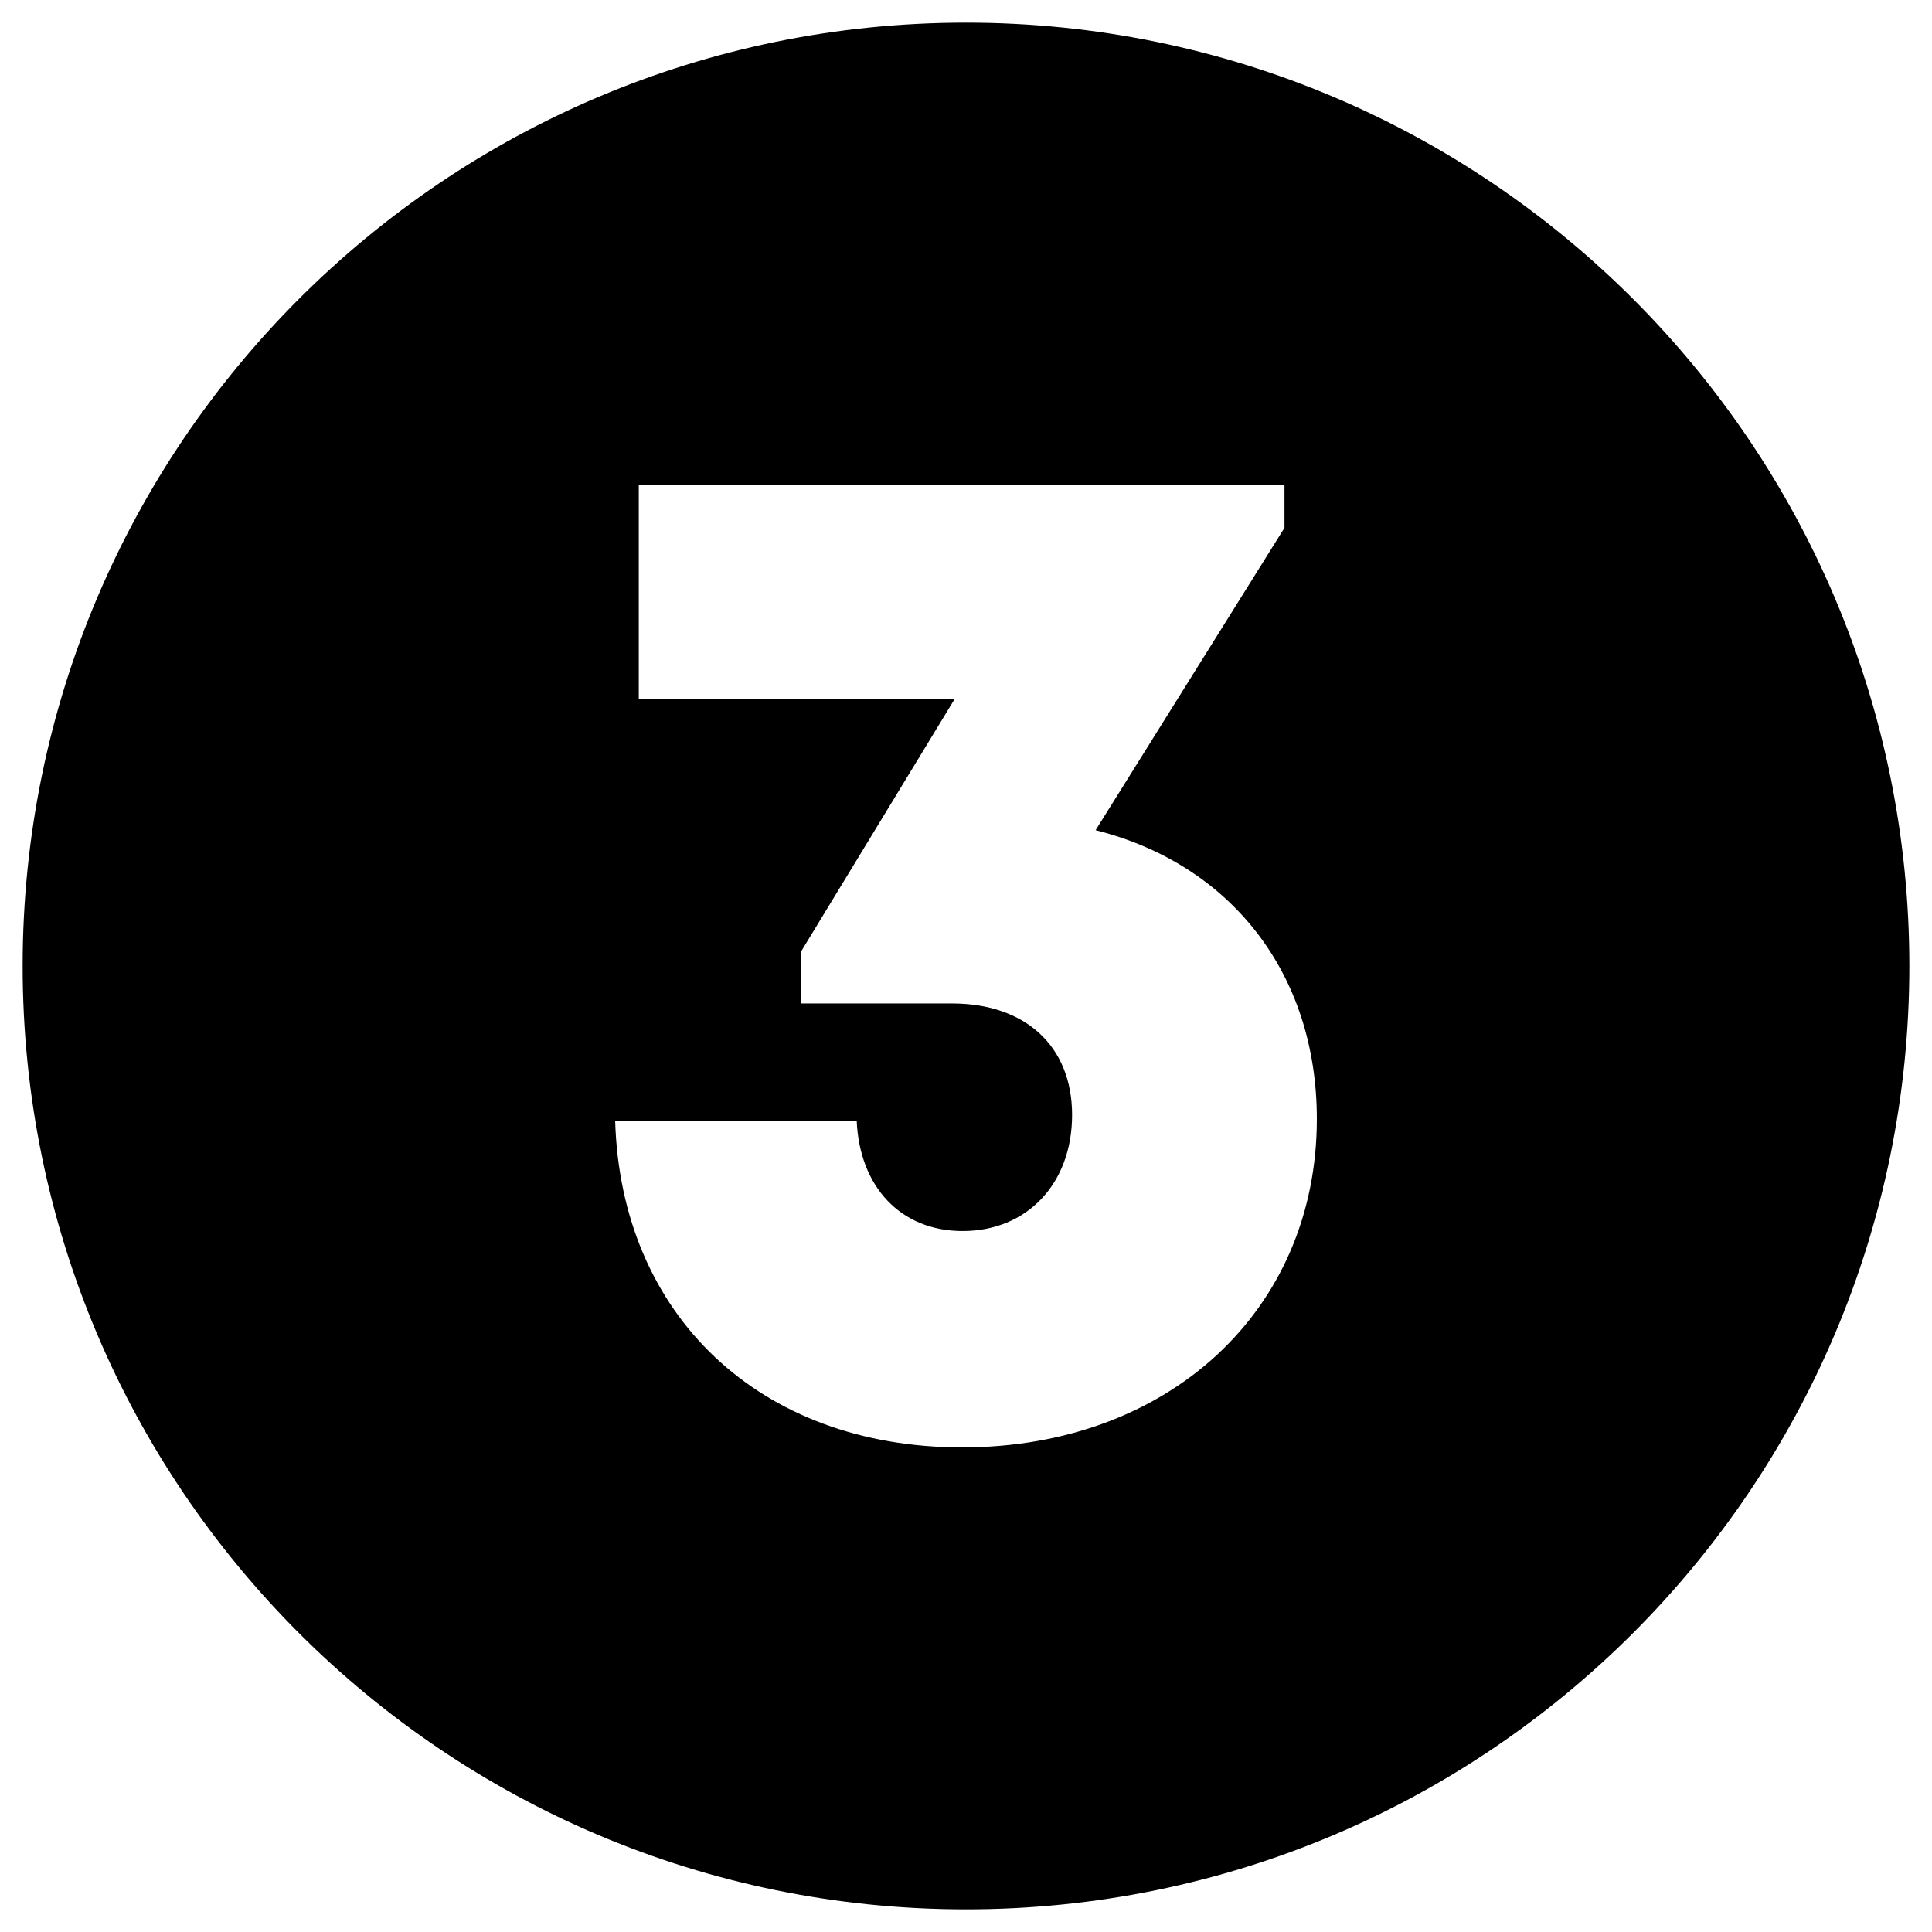
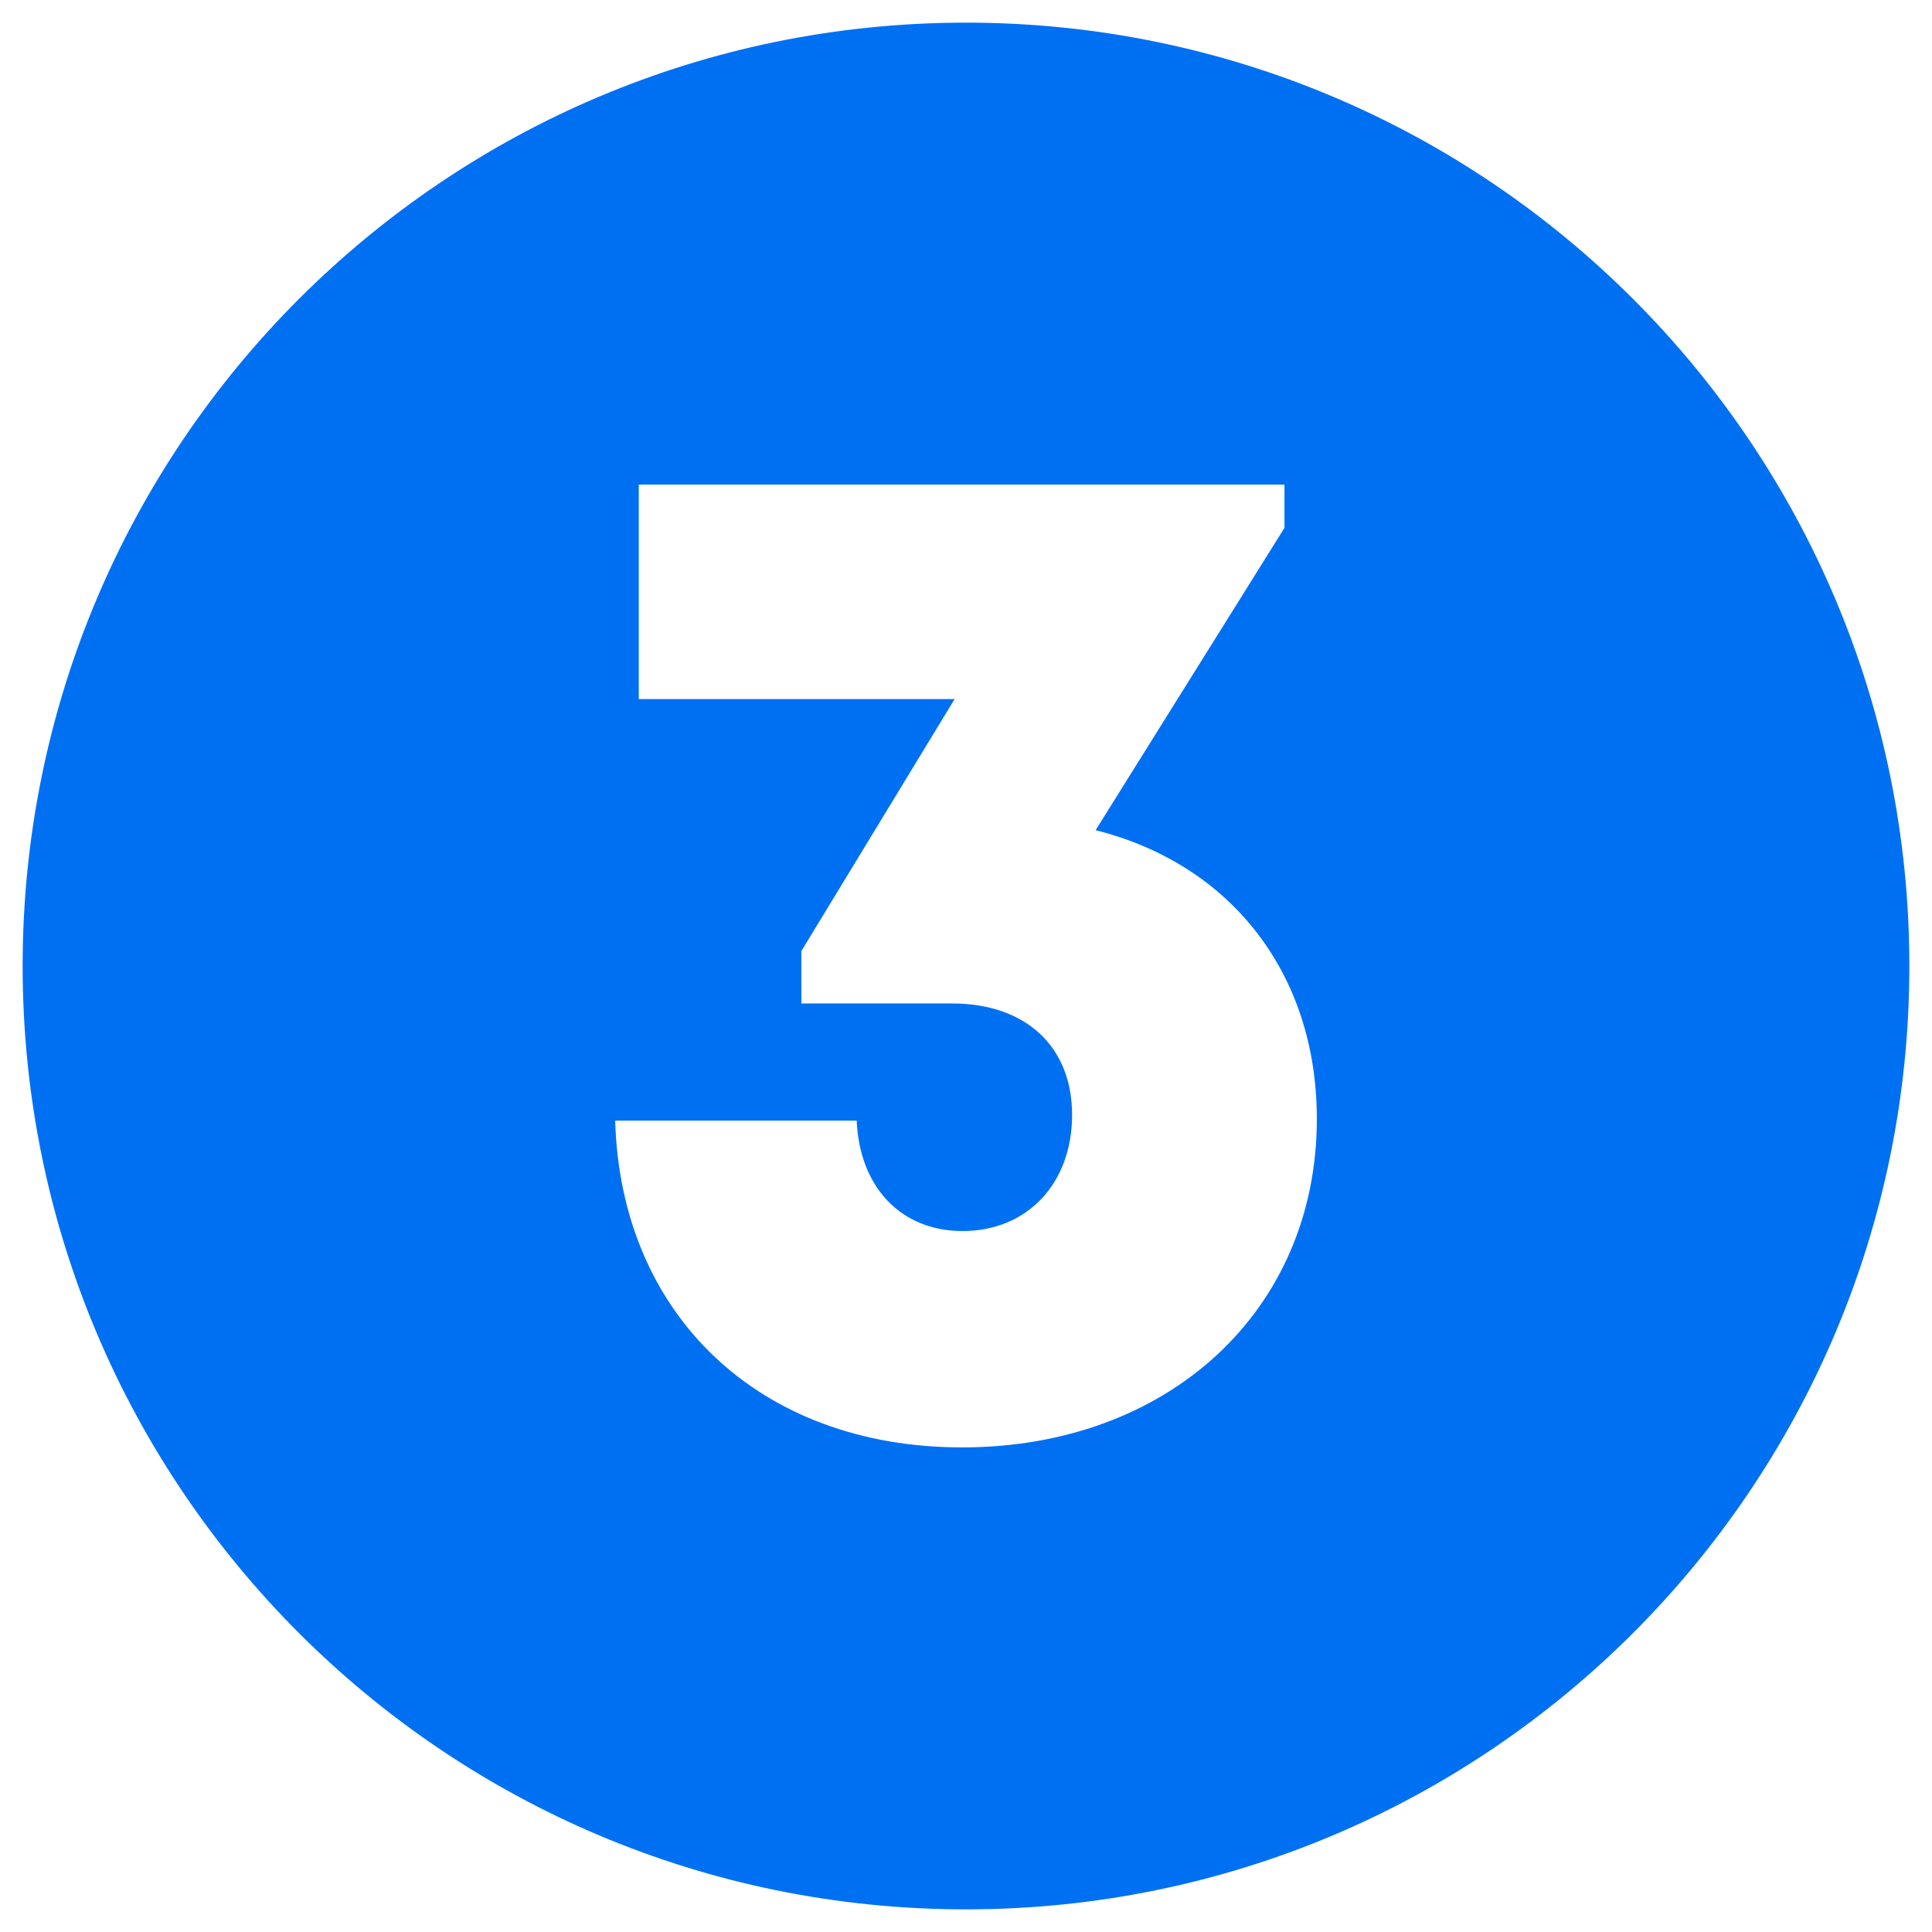
- <svg xmlns="http://www.w3.org/2000/svg" id="Layer_1" height="512" viewBox="0 0 512 512" width="512" data-name="Layer 1">
+ <svg xmlns="http://www.w3.org/2000/svg" id="Layer_1" fill="#0070f3" height="512" viewBox="0 0 512 512" width="512" data-name="Layer 1">
  <path d="m256 6c-138.071 0-250 111.929-250 250s111.929 250 250 250 250-111.929 250-250-111.929-250-250-250zm-1.045 377.577c-53.591 0-90.432-34.981-91.931-86.6h64.009c.749 17.58 11.682 29.262 28.081 29.262 17.046 0 29-12.548 29-30.773s-12.388-29.536-31.795-29.536h-39.945v-13.9l40.608-66.763h-83.7v-56.844h171.118v11.457l-50.052 80.127c35.754 8.97 58.628 37.913 58.628 76.535 0 50.716-39.304 87.035-94.021 87.035z" />
</svg>
